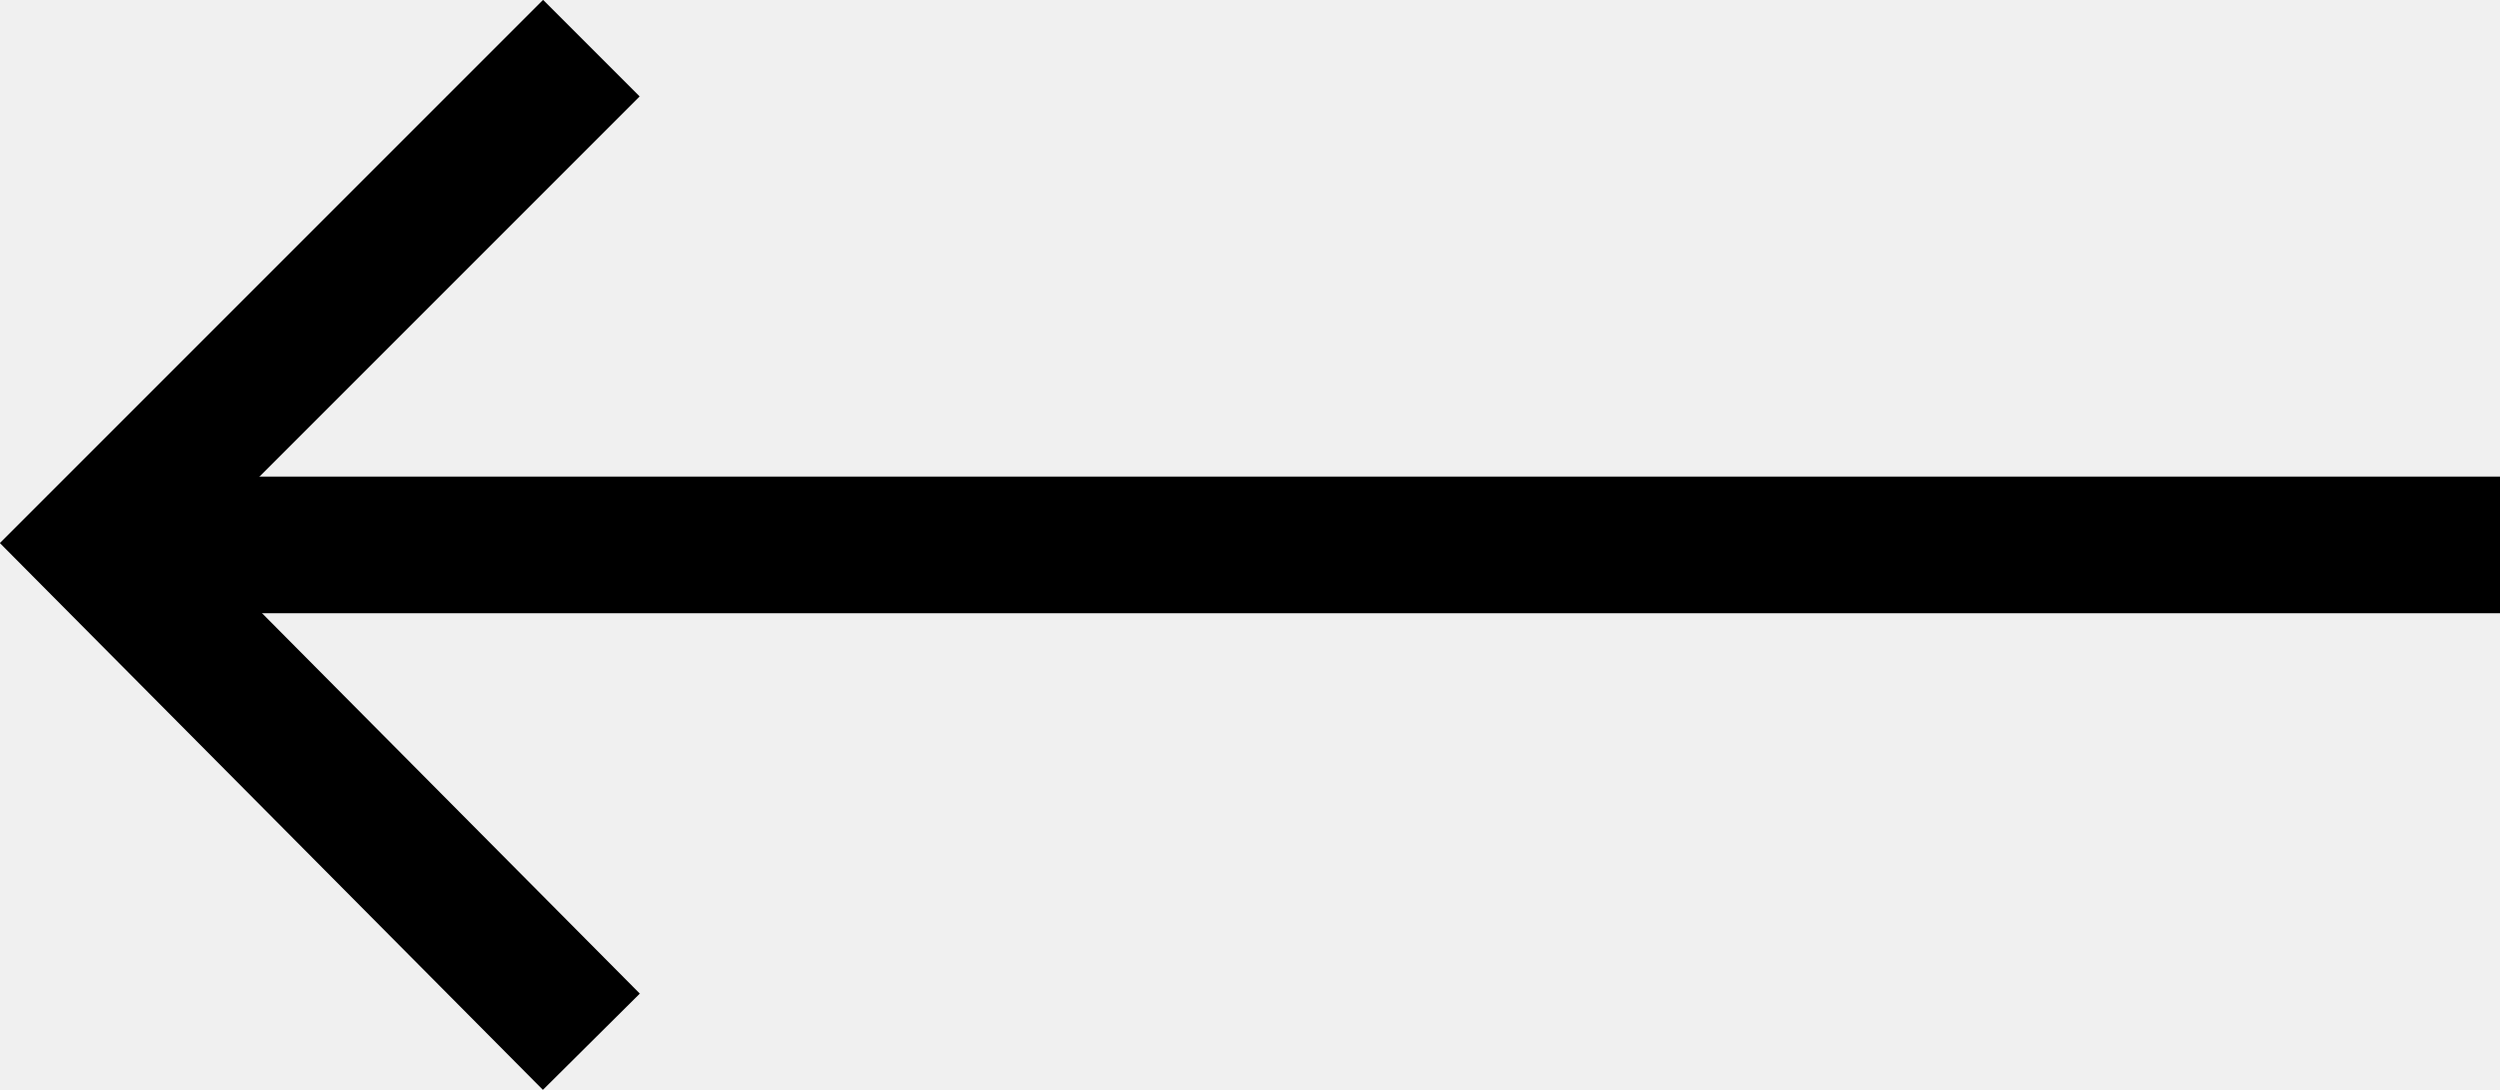
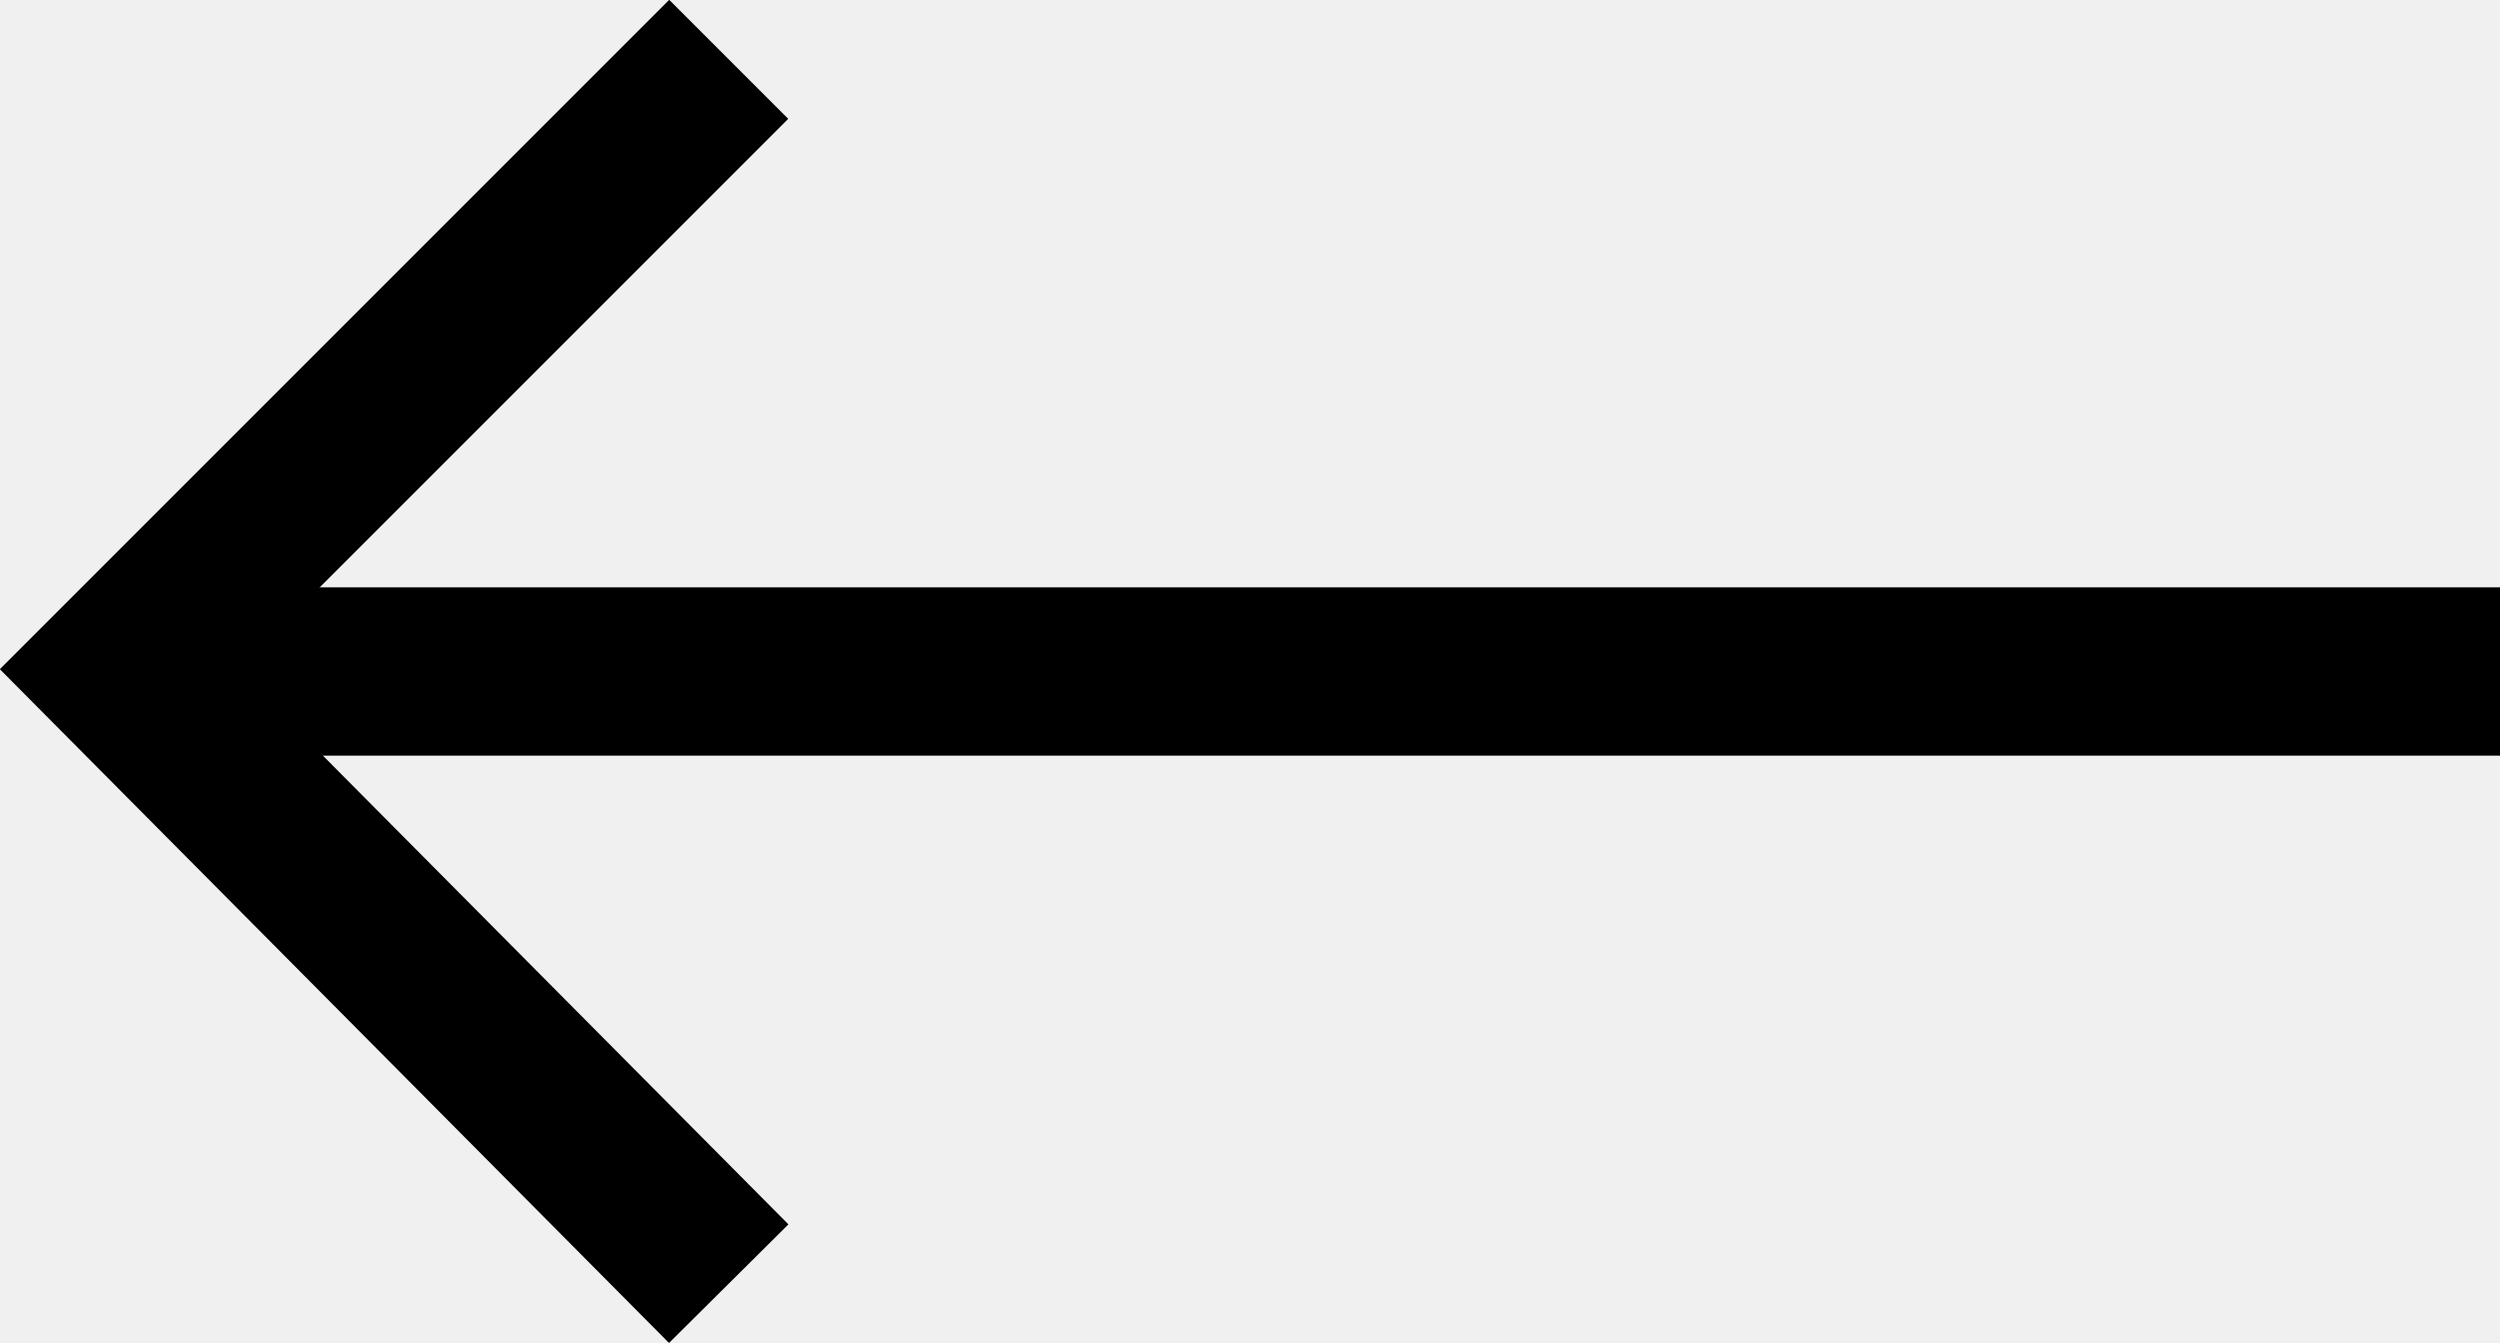
- <svg xmlns="http://www.w3.org/2000/svg" id="arrow-left" viewBox="0 0 732.2 319.2">
+ <svg xmlns="http://www.w3.org/2000/svg" id="arrow-left" viewBox="0 0 594.2 319.2">
  <defs>
    <style>.cls-1{fill:#fff;}.cls-1,.cls-2{stroke:#000;stroke-miterlimit:10;stroke-width:40px;}.cls-2{fill:none;}</style>
  </defs>
-   <line class="cls-1" x1="28.2" y1="159.6" x2="732.2" y2="159.6" />
+   <line class="cls-1" x1="28.2" y1="159.6" x2="594.2" y2="159.6" />
  <polyline class="cls-2" points="173.2 14.1 28.2 159.1 173.2 305.1" />
</svg>
